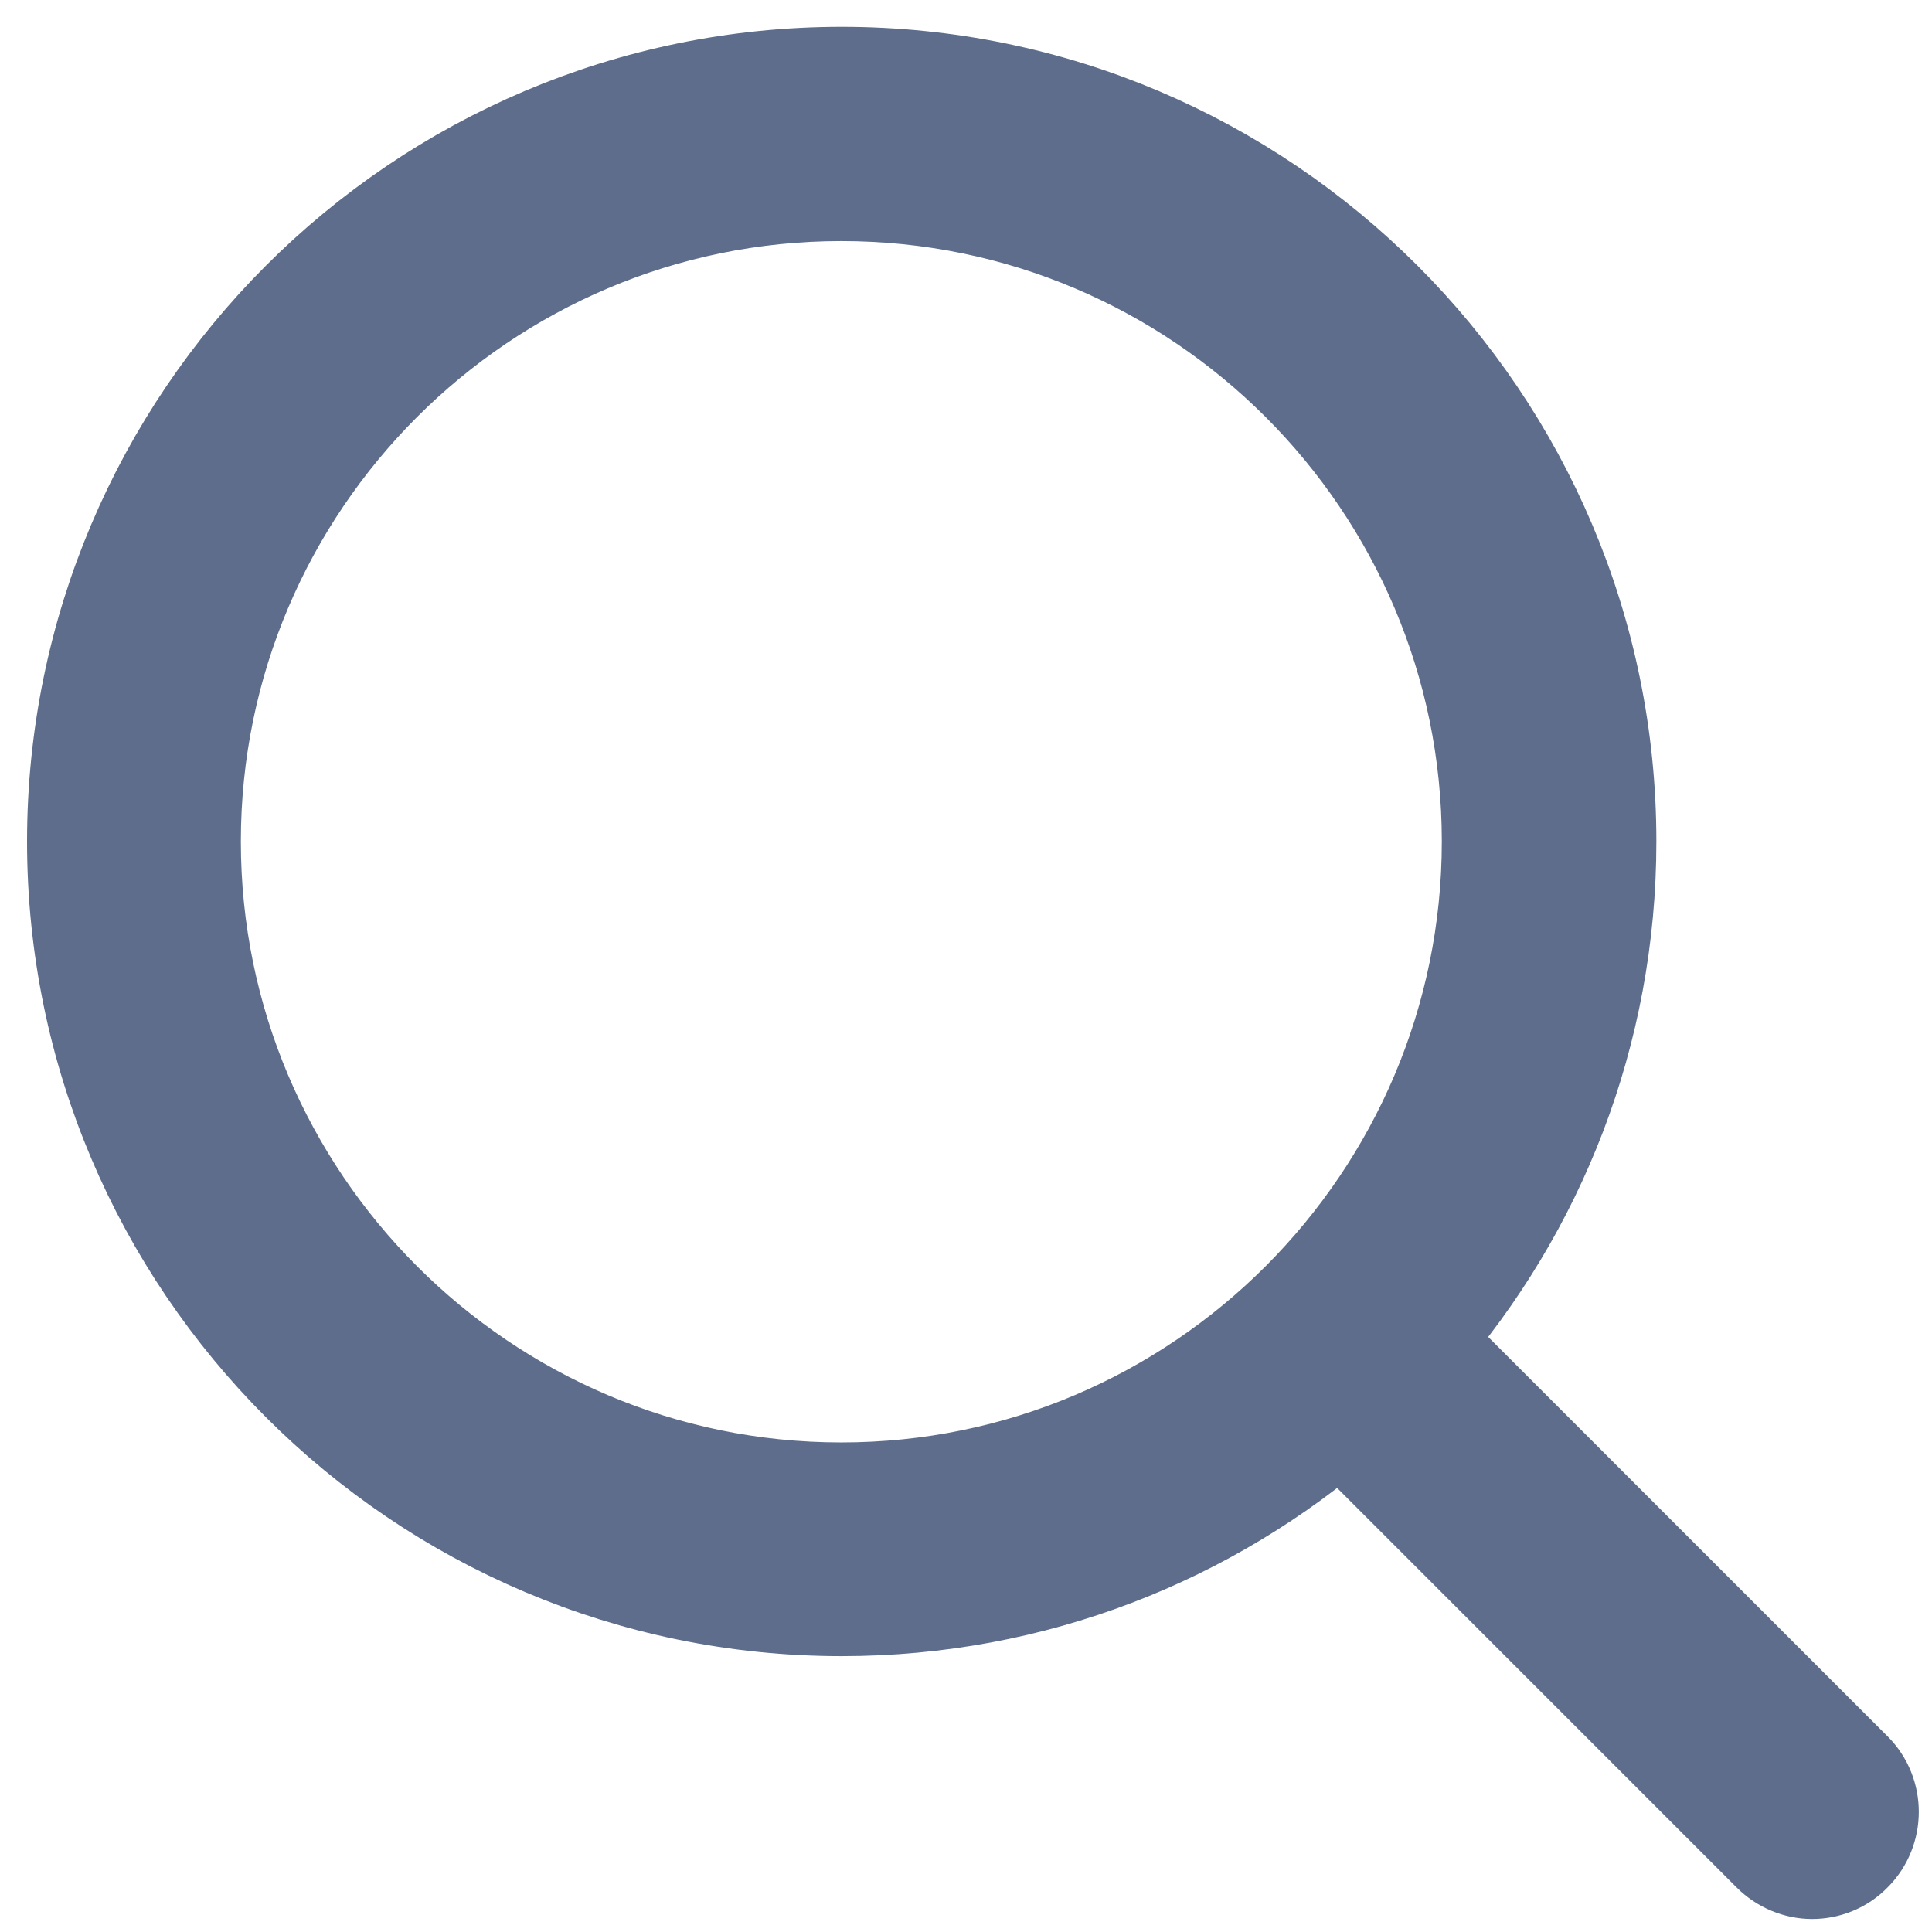
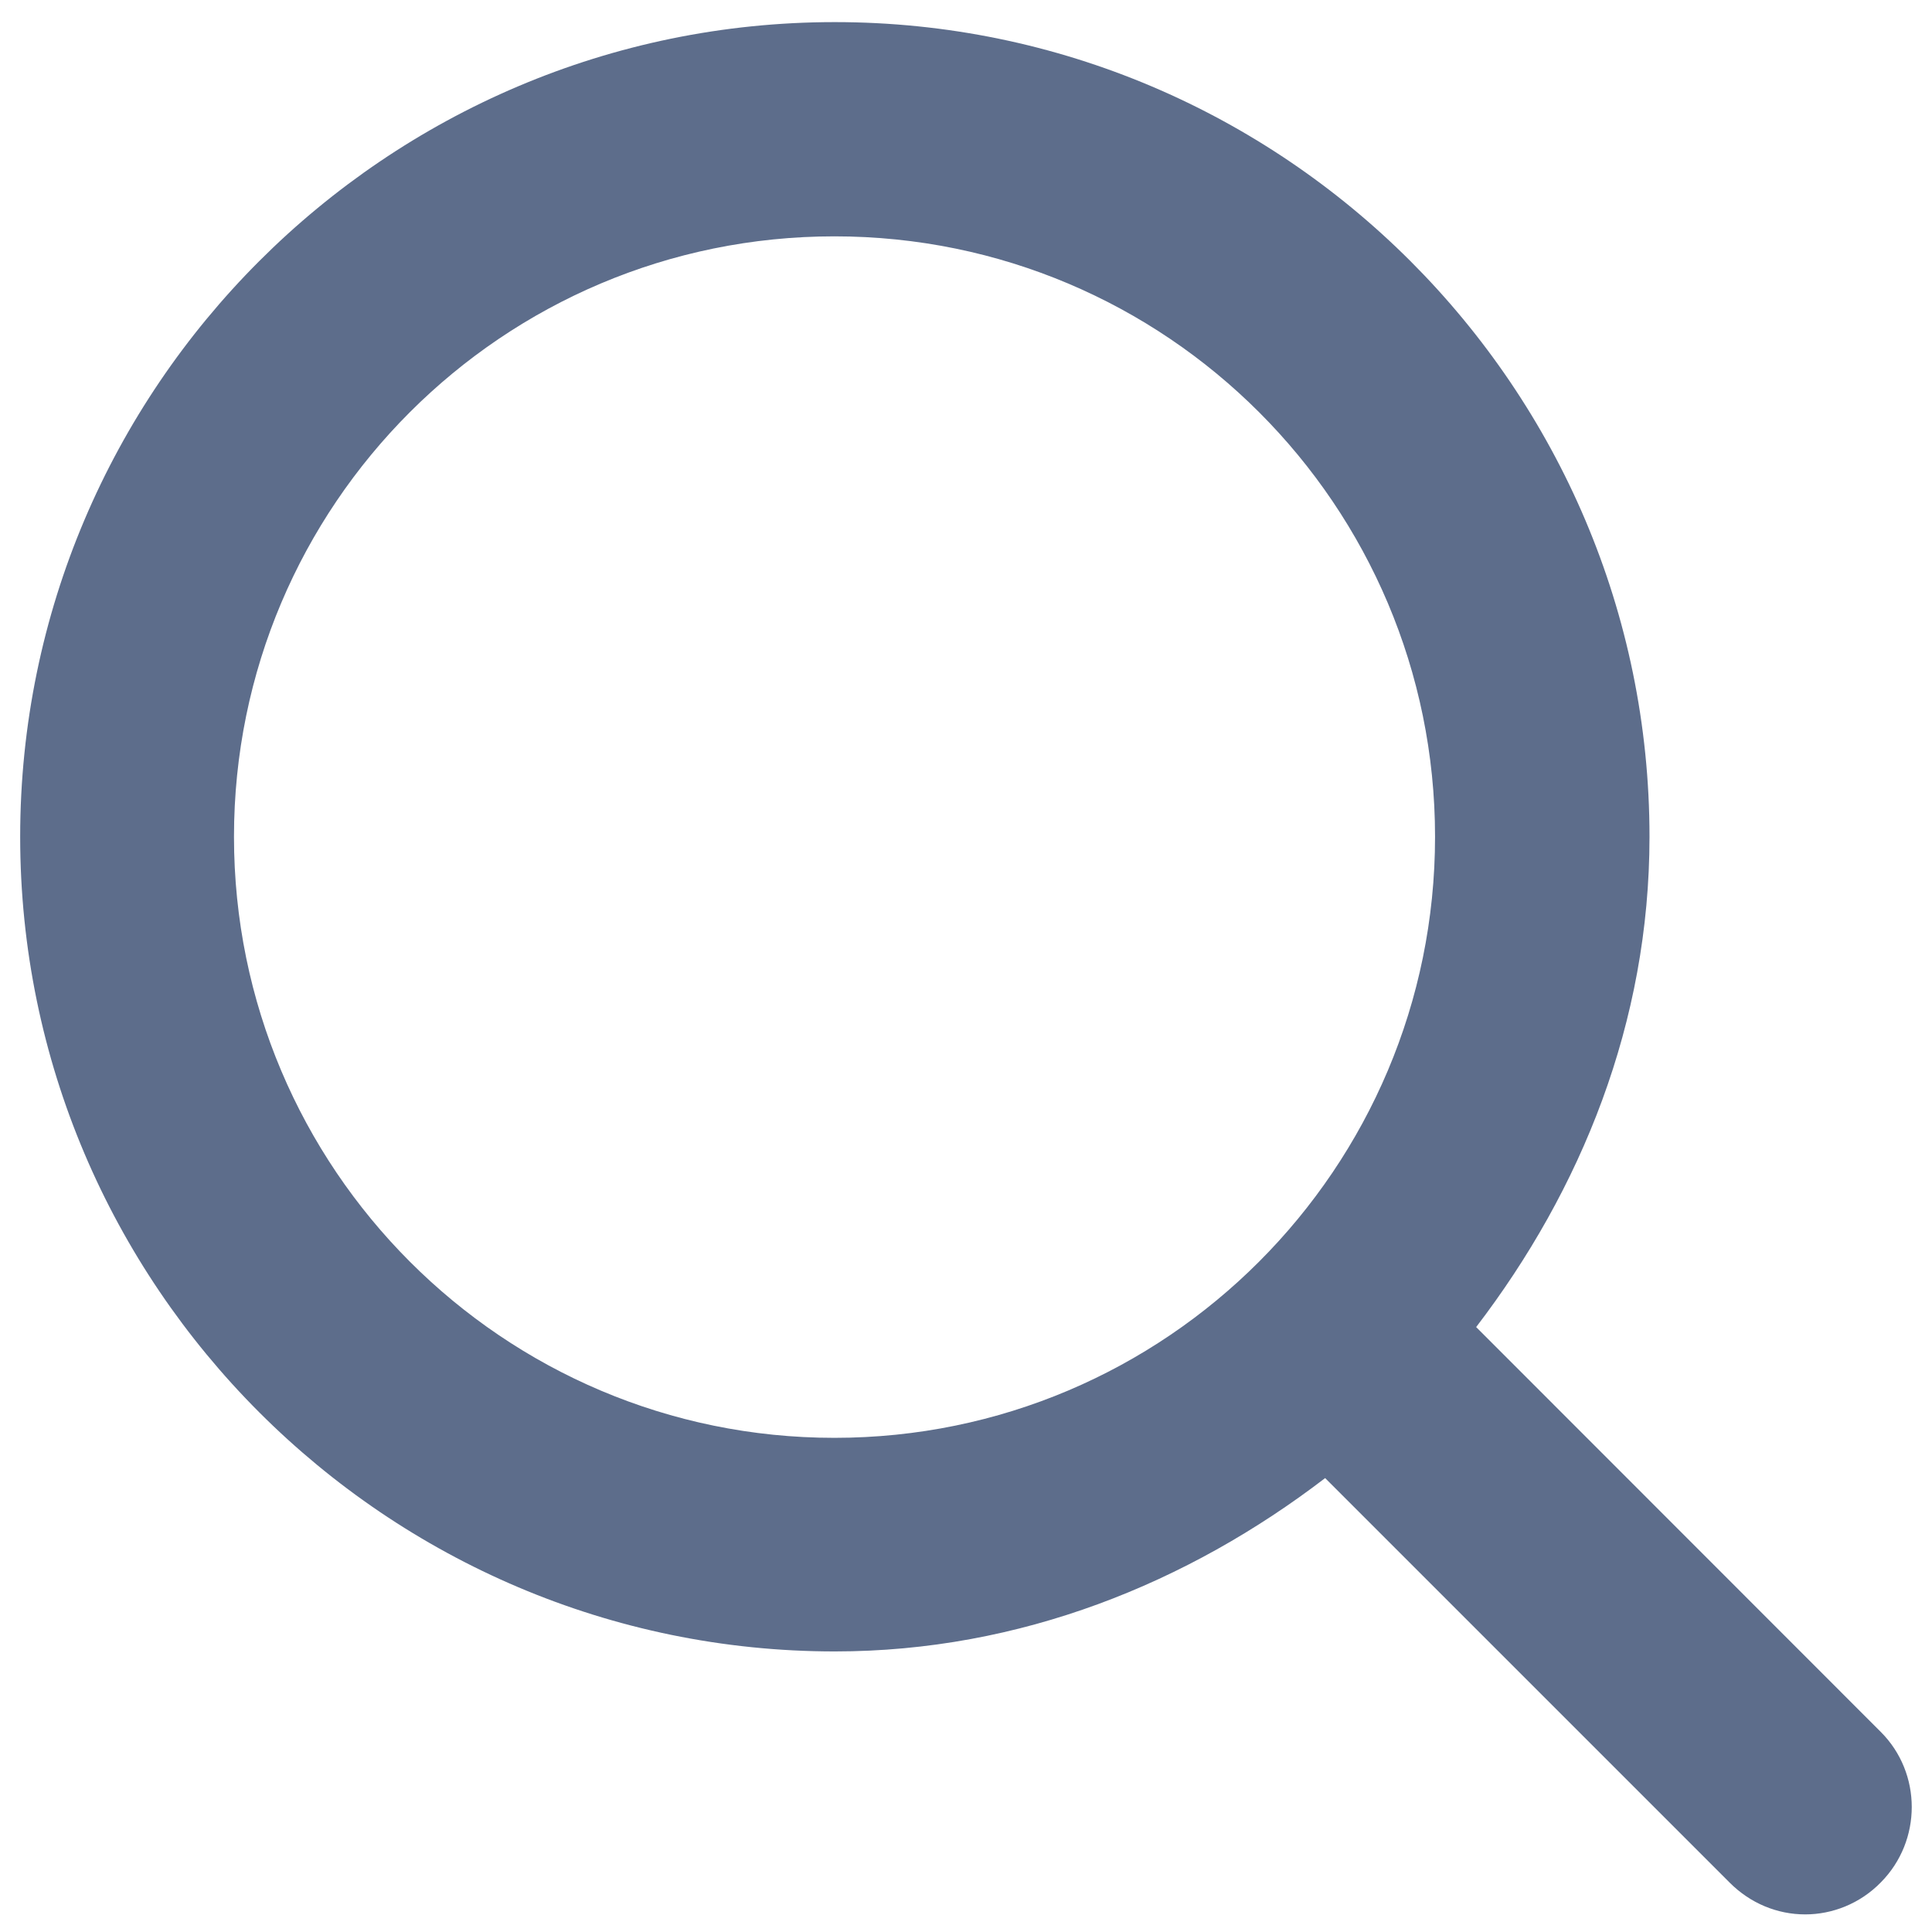
- <svg xmlns="http://www.w3.org/2000/svg" width="18px" height="18px" viewBox="0 0 18 18" version="1.1">
-   <defs />
-   <g id="Symbols" stroke="none" stroke-width="1" fill="none" fill-rule="evenodd">
-     <g id="header" transform="translate(-1117, -27)" fill="#5D6D8B" fill-rule="nonzero" stroke="#5D6D8B">
-       <g id="Icons/Notification-Copy" transform="translate(1116, 26)">
-         <path d="M18.233,17.531 L14.192,13.49 C15.276,12.243 15.932,10.617 15.932,8.84 C15.932,4.928 12.75,1.75 8.842,1.75 C4.93,1.75 1.752,4.932 1.752,8.84 C1.752,12.749 4.934,15.93 8.842,15.93 C10.619,15.93 12.245,15.274 13.492,14.19 L17.533,18.231 C17.628,18.327 17.758,18.379 17.883,18.379 C18.008,18.379 18.137,18.331 18.233,18.231 C18.425,18.039 18.425,17.722 18.233,17.531 Z M2.744,8.84 C2.744,5.478 5.48,2.746 8.838,2.746 C12.201,2.746 14.933,5.481 14.933,8.84 C14.933,12.199 12.201,14.939 8.838,14.939 C5.48,14.939 2.744,12.203 2.744,8.84 Z" id="Shape" />
-       </g>
-     </g>
-   </g>
+ <svg xmlns="http://www.w3.org/2000/svg" width="18px" height="18px" viewBox="0 0 18 18" version="1.1" id="svg18">
+   <defs id="defs12" />
+   <path style="color:#000000;font-style:normal;font-variant:normal;font-weight:normal;font-stretch:normal;font-size:medium;line-height:normal;font-family:sans-serif;font-variant-ligatures:normal;font-variant-position:normal;font-variant-caps:normal;font-variant-numeric:normal;font-variant-alternates:normal;font-feature-settings:normal;text-indent:0;text-align:start;text-decoration:none;text-decoration-line:none;text-decoration-style:solid;text-decoration-color:#000000;letter-spacing:normal;word-spacing:normal;text-transform:none;writing-mode:lr-tb;direction:ltr;text-orientation:mixed;dominant-baseline:auto;baseline-shift:baseline;text-anchor:start;white-space:normal;shape-padding:0;clip-rule:nonzero;display:inline;overflow:visible;visibility:visible;opacity:1;isolation:auto;mix-blend-mode:normal;color-interpolation:sRGB;color-interpolation-filters:linearRGB;solid-color:#000000;solid-opacity:1;vector-effect:none;fill:#5d6d8b;fill-opacity:1;fill-rule:nonzero;stroke:none;stroke-width:1;stroke-linecap:butt;stroke-linejoin:miter;stroke-miterlimit:4;stroke-dasharray:none;stroke-dashoffset:0;stroke-opacity:1;color-rendering:auto;image-rendering:auto;shape-rendering:auto;text-rendering:auto;enable-background:accumulate" d="m 7.778,0.206 c -4.183,0 -7.59,3.41 -7.59,7.59 0,4.18 3.41,7.59 7.59,7.59 1.729,0 3.29,-0.637 4.568,-1.615 l 3.77,3.77 c 0.191,0.191 0.441,0.295 0.703,0.295 0.251,0 0.51,-0.099 0.705,-0.299 0.383,-0.387 0.384,-1.017 -0.002,-1.402 L 13.753,12.364 c 0.979,-1.279 1.615,-2.839 1.615,-4.568 0,-4.183 -3.41,-7.59 -7.59,-7.59 z m -0.004,1.996 c 3.091,0 5.596,2.506 5.596,5.594 0,3.088 -2.505,5.6 -5.596,5.6 -3.087,0 -5.594,-2.508 -5.594,-5.6 0,-3.091 2.506,-5.594 5.594,-5.594 z" id="Shape-3" />
</svg>
